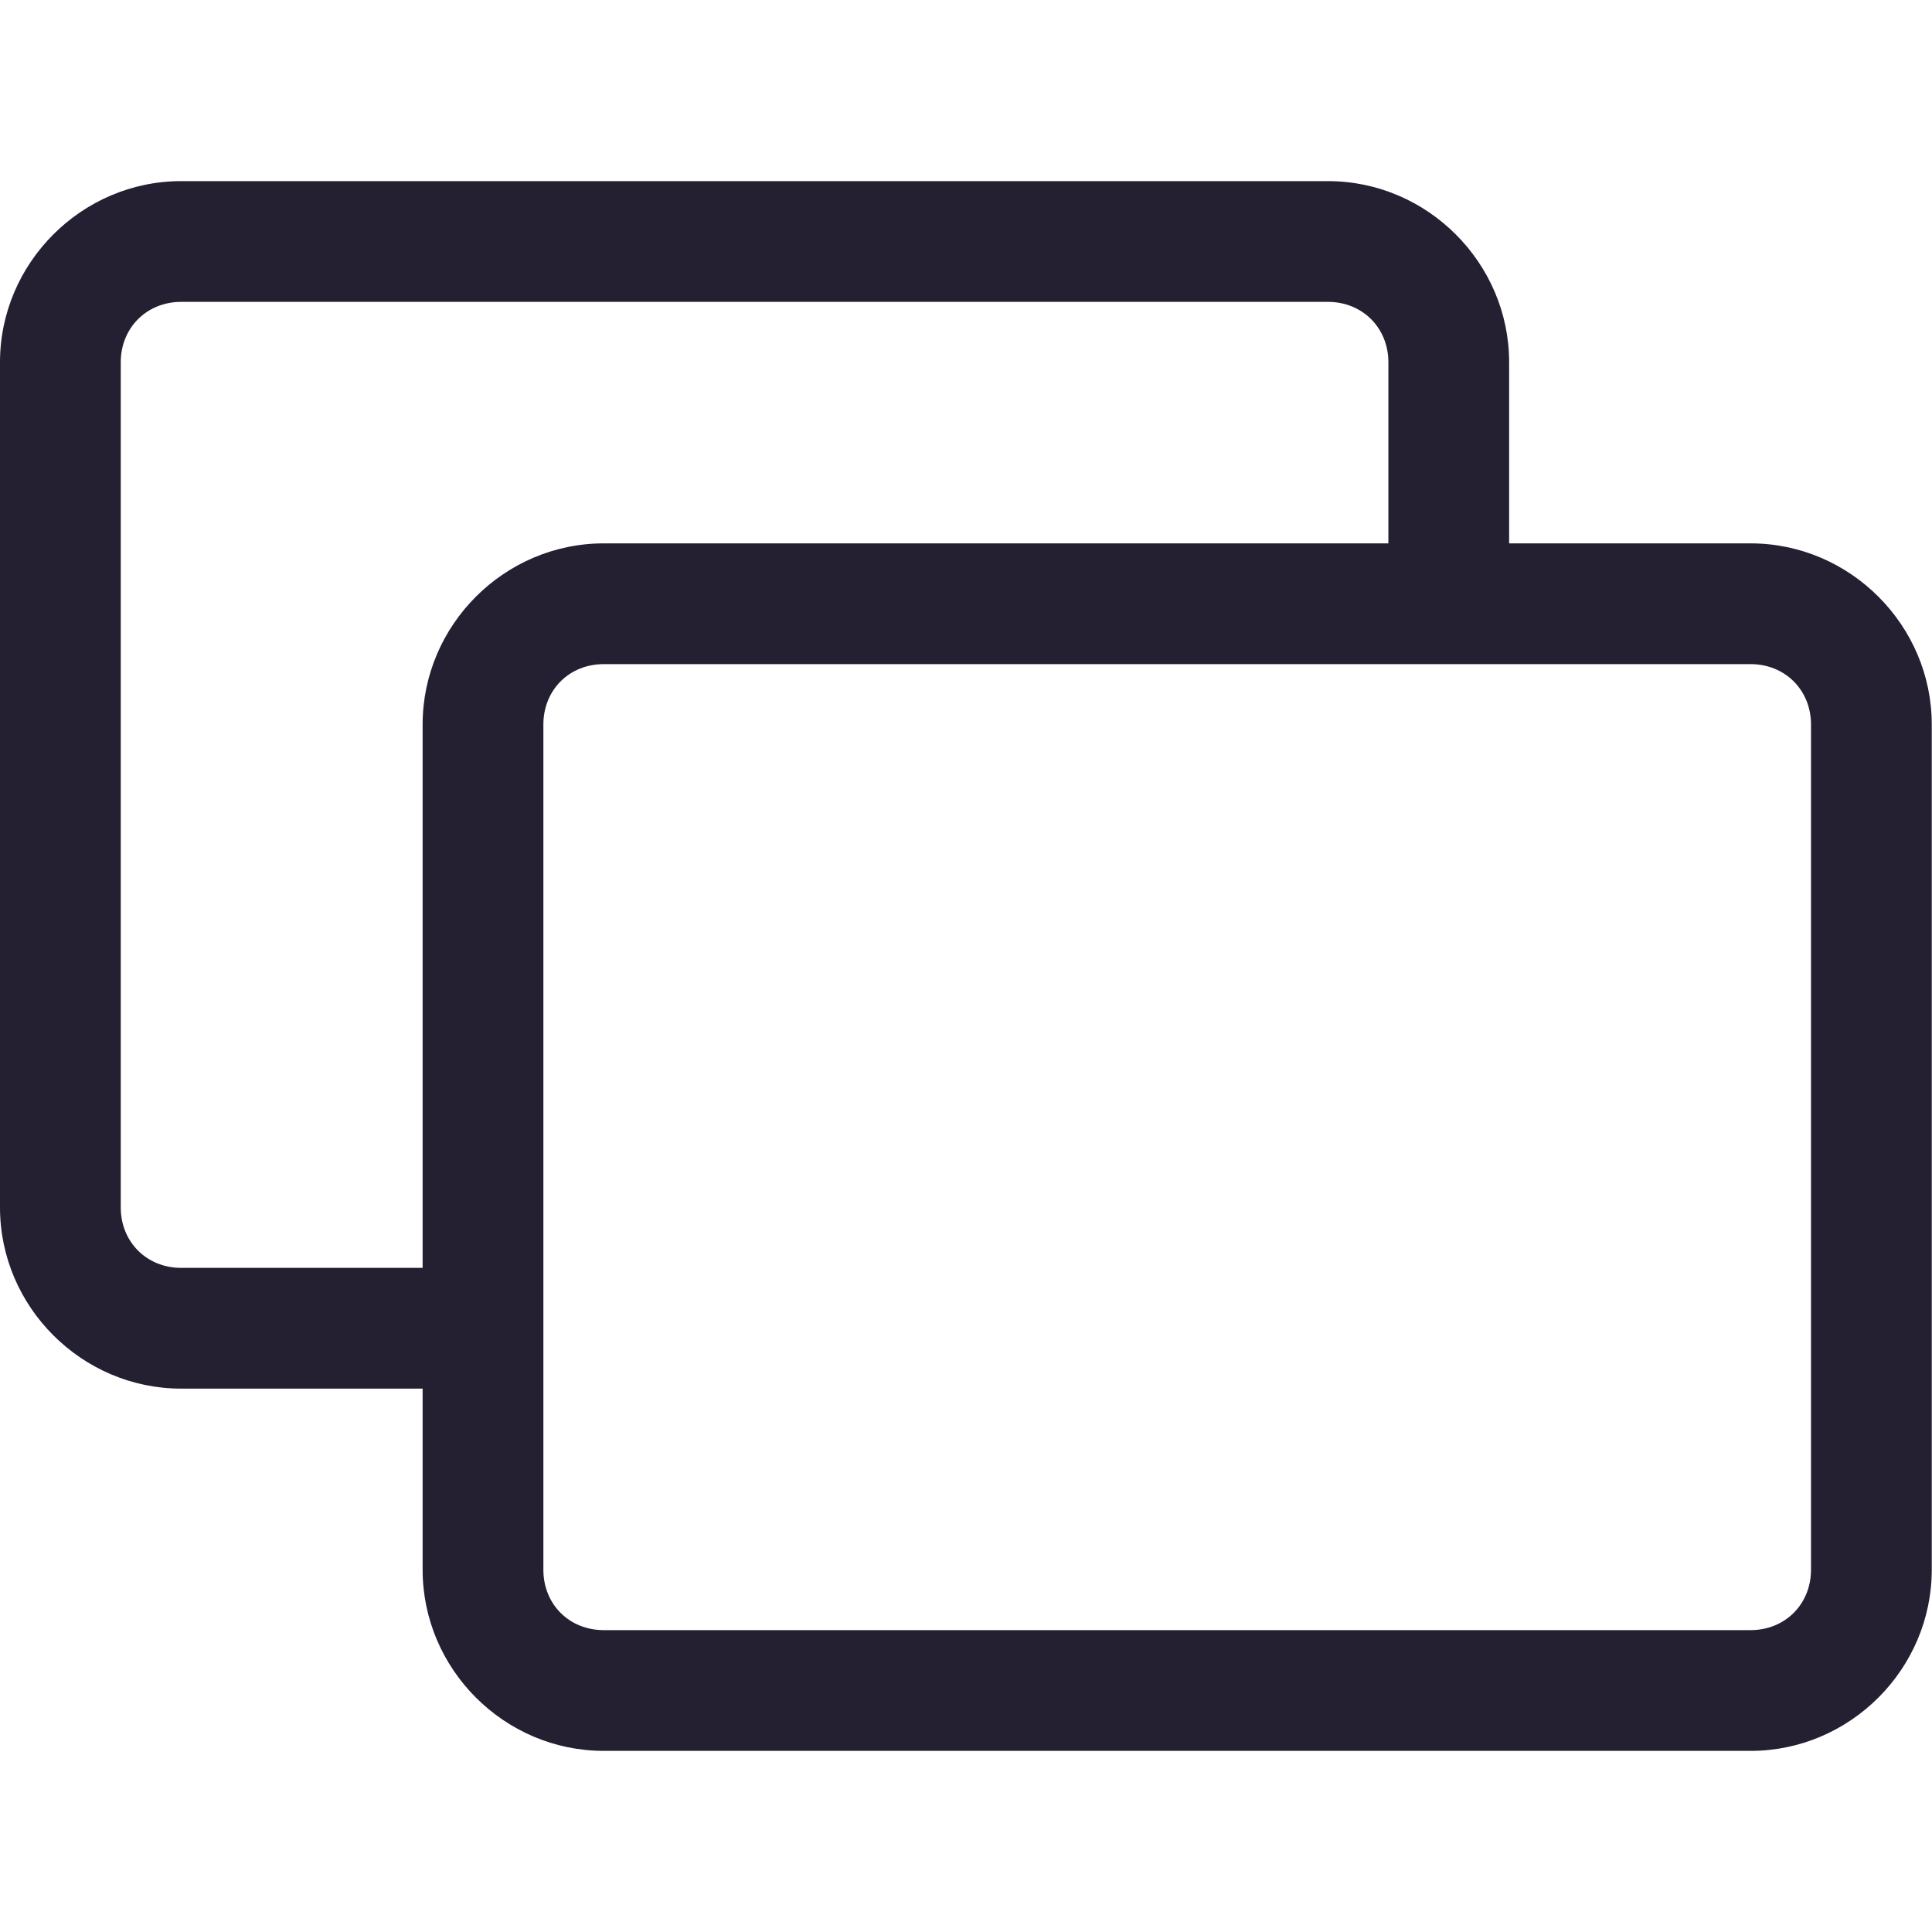
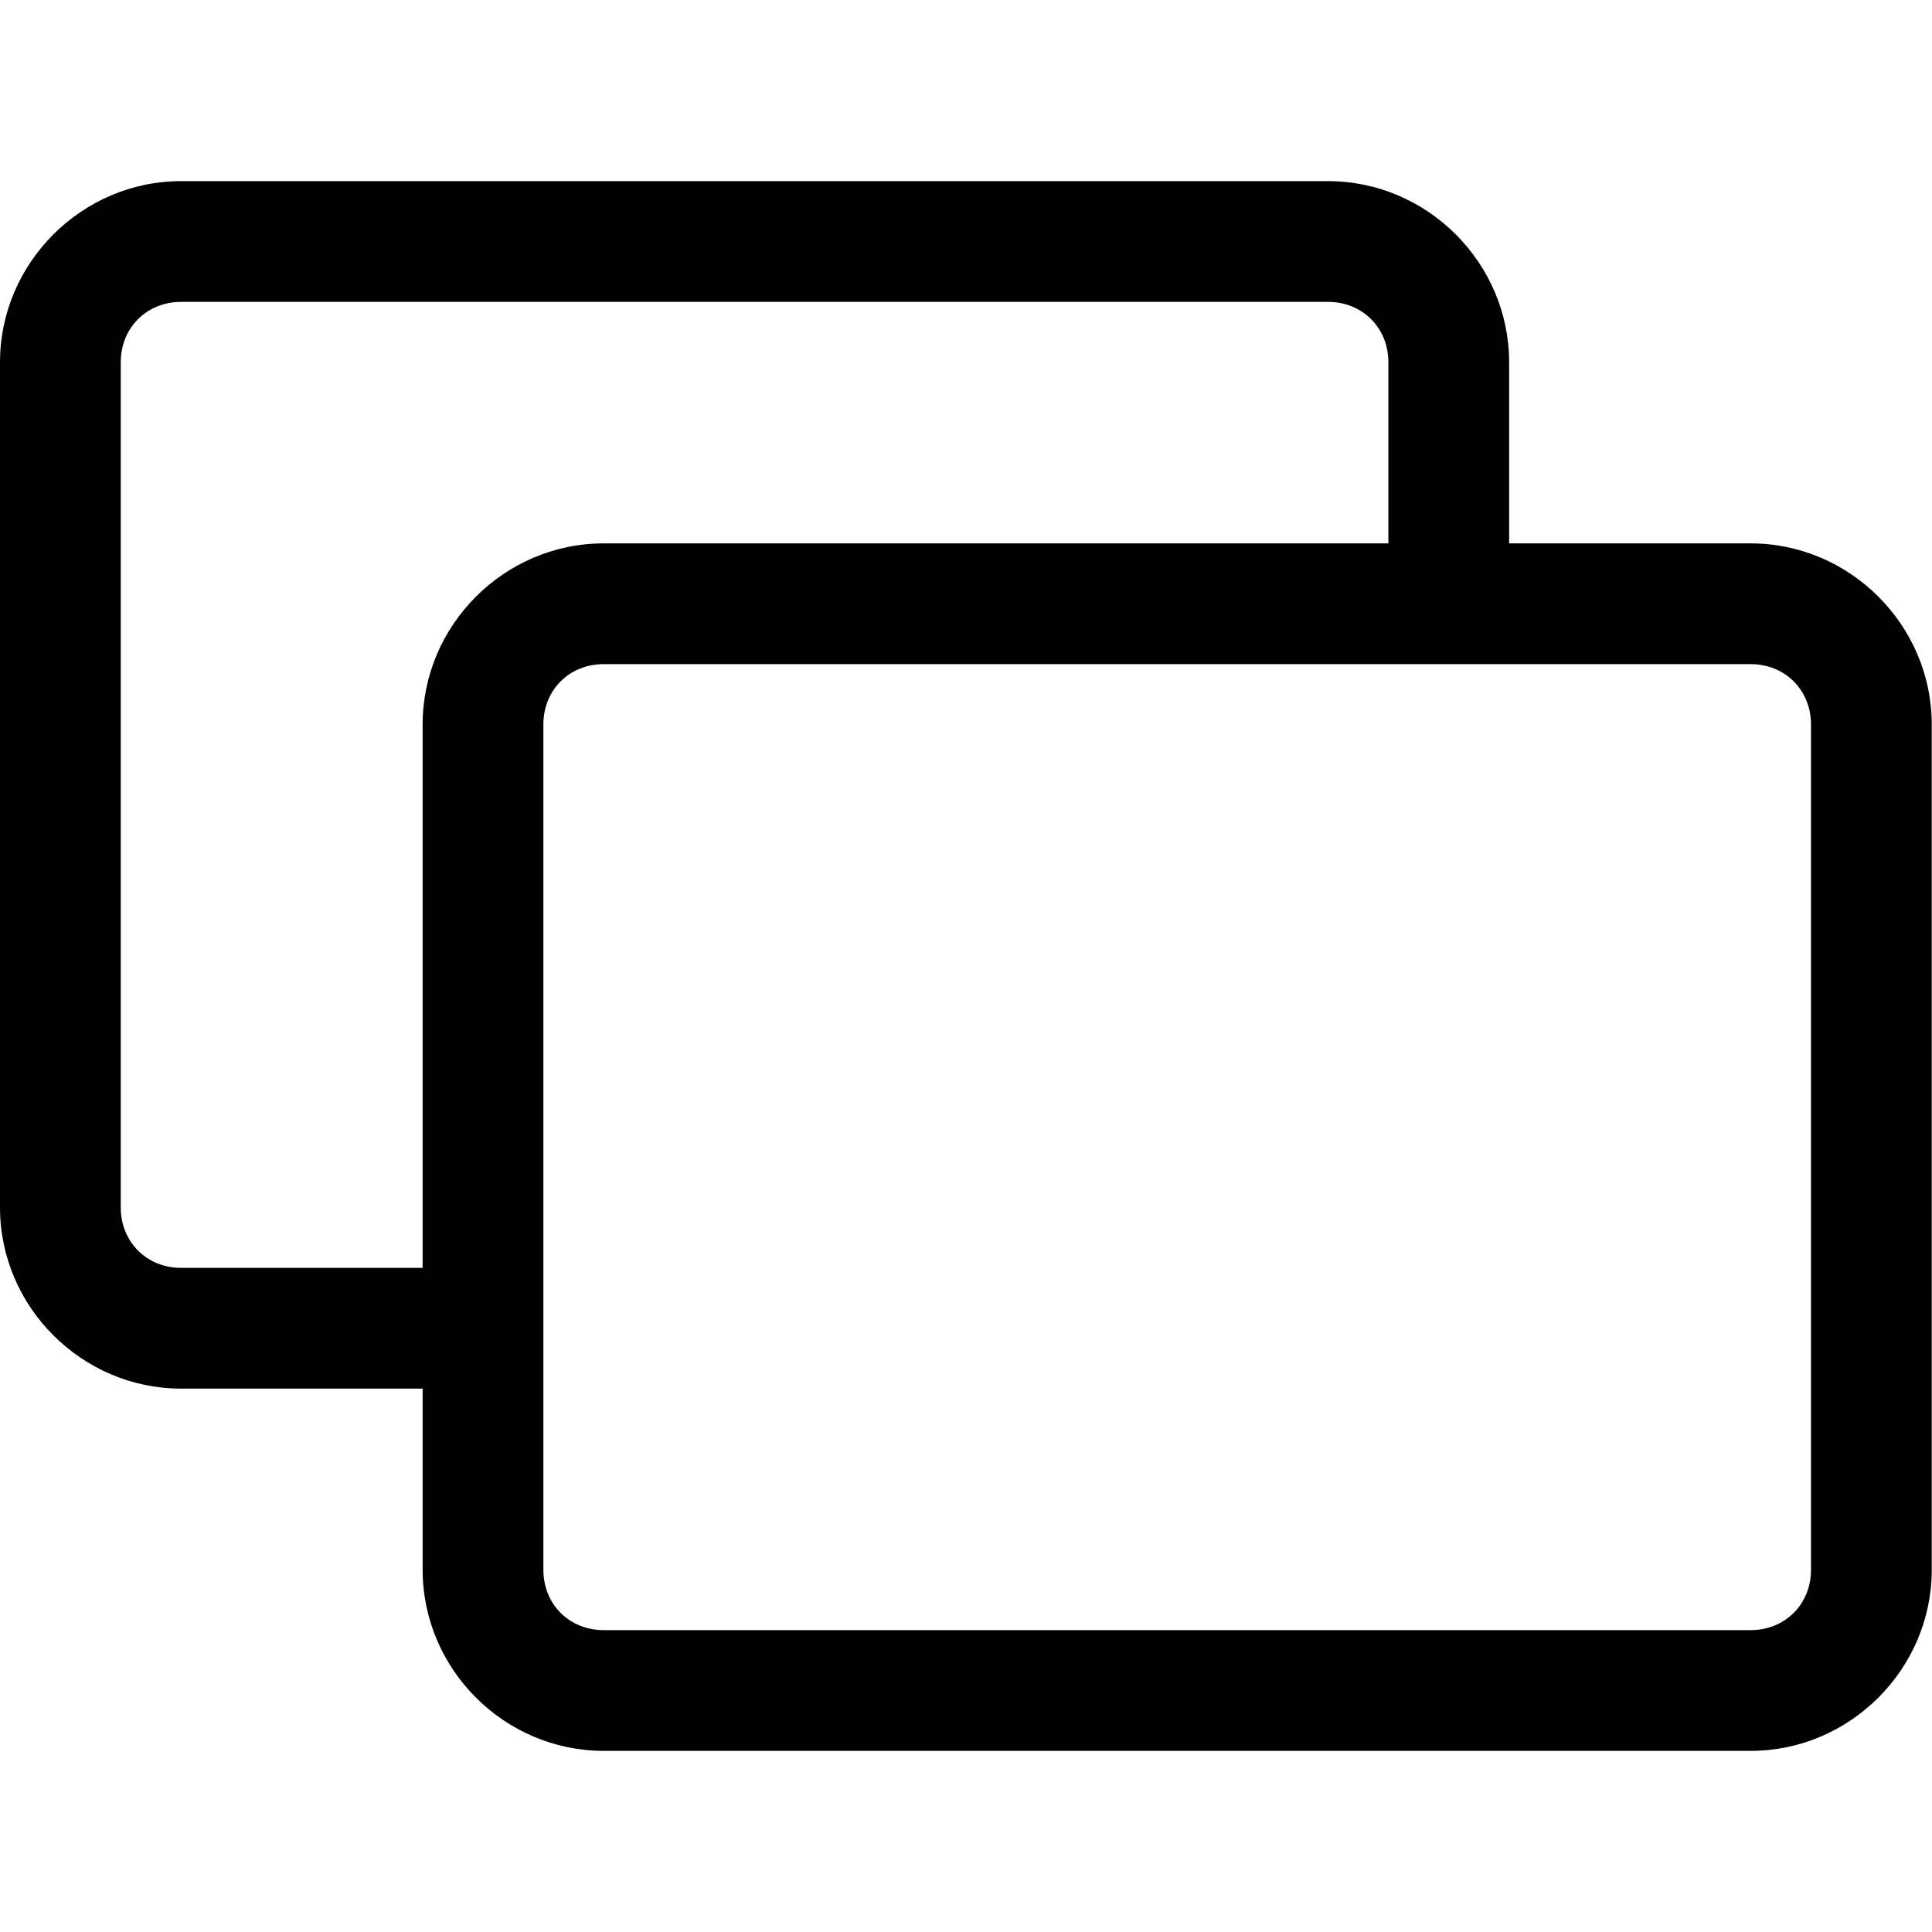
<svg xmlns="http://www.w3.org/2000/svg" height="32px" viewBox="0 0 32 32" width="32px">
-   <path d="m 3 3 c -1.645 0 -3 1.355 -3 3 v 14 c 0 1.645 1.355 3 3 3 h 4 v 3 c 0 1.645 1.352 3 3 3 h 18.996 c 1.645 0 3 -1.355 3 -3 v -14 c 0 -1.645 -1.355 -3 -3 -3 h -4 v -3 c 0 -1.645 -1.355 -3 -3 -3 z m 0 2 h 18.996 c 0.57 0 1 0.43 1 1 v 3 h -12.996 c -1.648 0 -3 1.355 -3 3 v 9 h -4 c -0.57 0 -1 -0.43 -1 -1 v -14 c 0 -0.57 0.43 -1 1 -1 z m 7 6 h 18.996 c 0.57 0 1 0.43 1 1 v 14 c 0 0.57 -0.43 1 -1 1 h -18.996 c -0.574 0 -1 -0.43 -1 -1 v -14 c 0 -0.57 0.426 -1 1 -1 z m 0 0" fill="#241f31" />
+   <path d="m 3 3 c -1.645 0 -3 1.355 -3 3 v 14 c 0 1.645 1.355 3 3 3 h 4 v 3 c 0 1.645 1.352 3 3 3 h 18.996 c 1.645 0 3 -1.355 3 -3 v -14 c 0 -1.645 -1.355 -3 -3 -3 h -4 v -3 c 0 -1.645 -1.355 -3 -3 -3 z m 0 2 h 18.996 c 0.57 0 1 0.43 1 1 v 3 h -12.996 c -1.648 0 -3 1.355 -3 3 v 9 h -4 c -0.57 0 -1 -0.43 -1 -1 v -14 c 0 -0.57 0.43 -1 1 -1 z m 7 6 h 18.996 c 0.57 0 1 0.43 1 1 v 14 c 0 0.57 -0.43 1 -1 1 h -18.996 c -0.574 0 -1 -0.43 -1 -1 v -14 c 0 -0.57 0.426 -1 1 -1 z m 0 0" fill="#000000" />
</svg>
